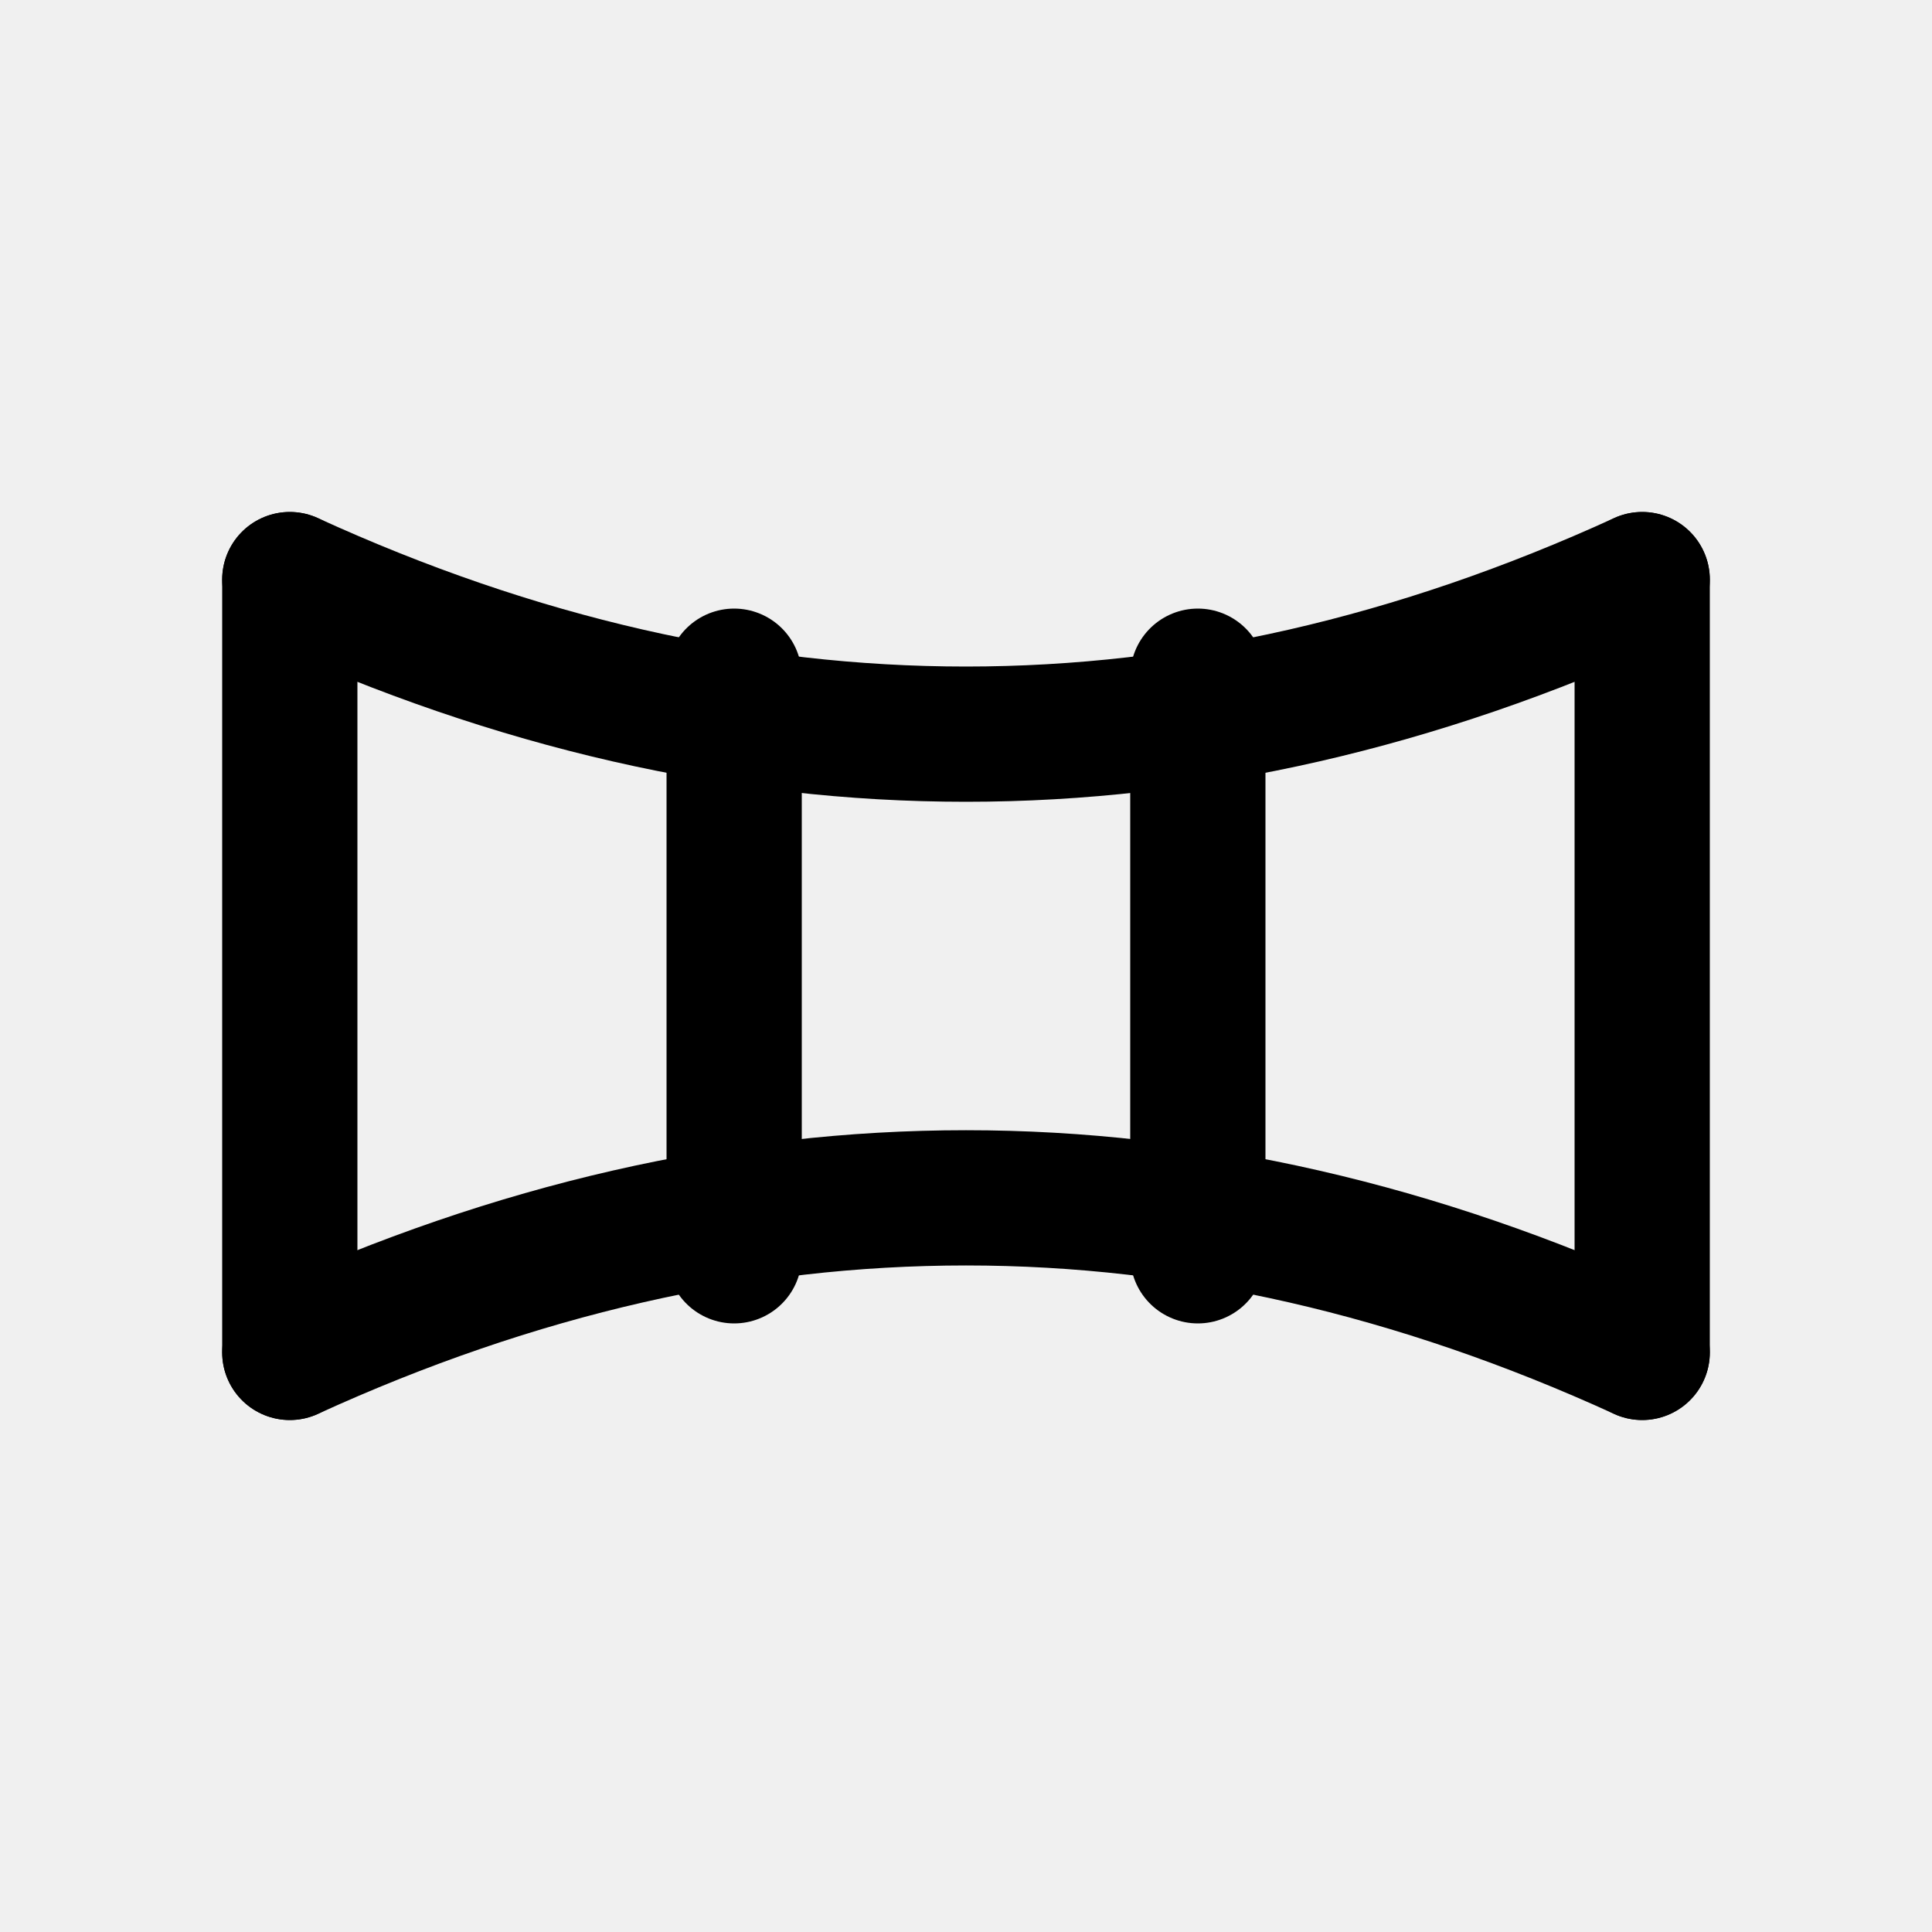
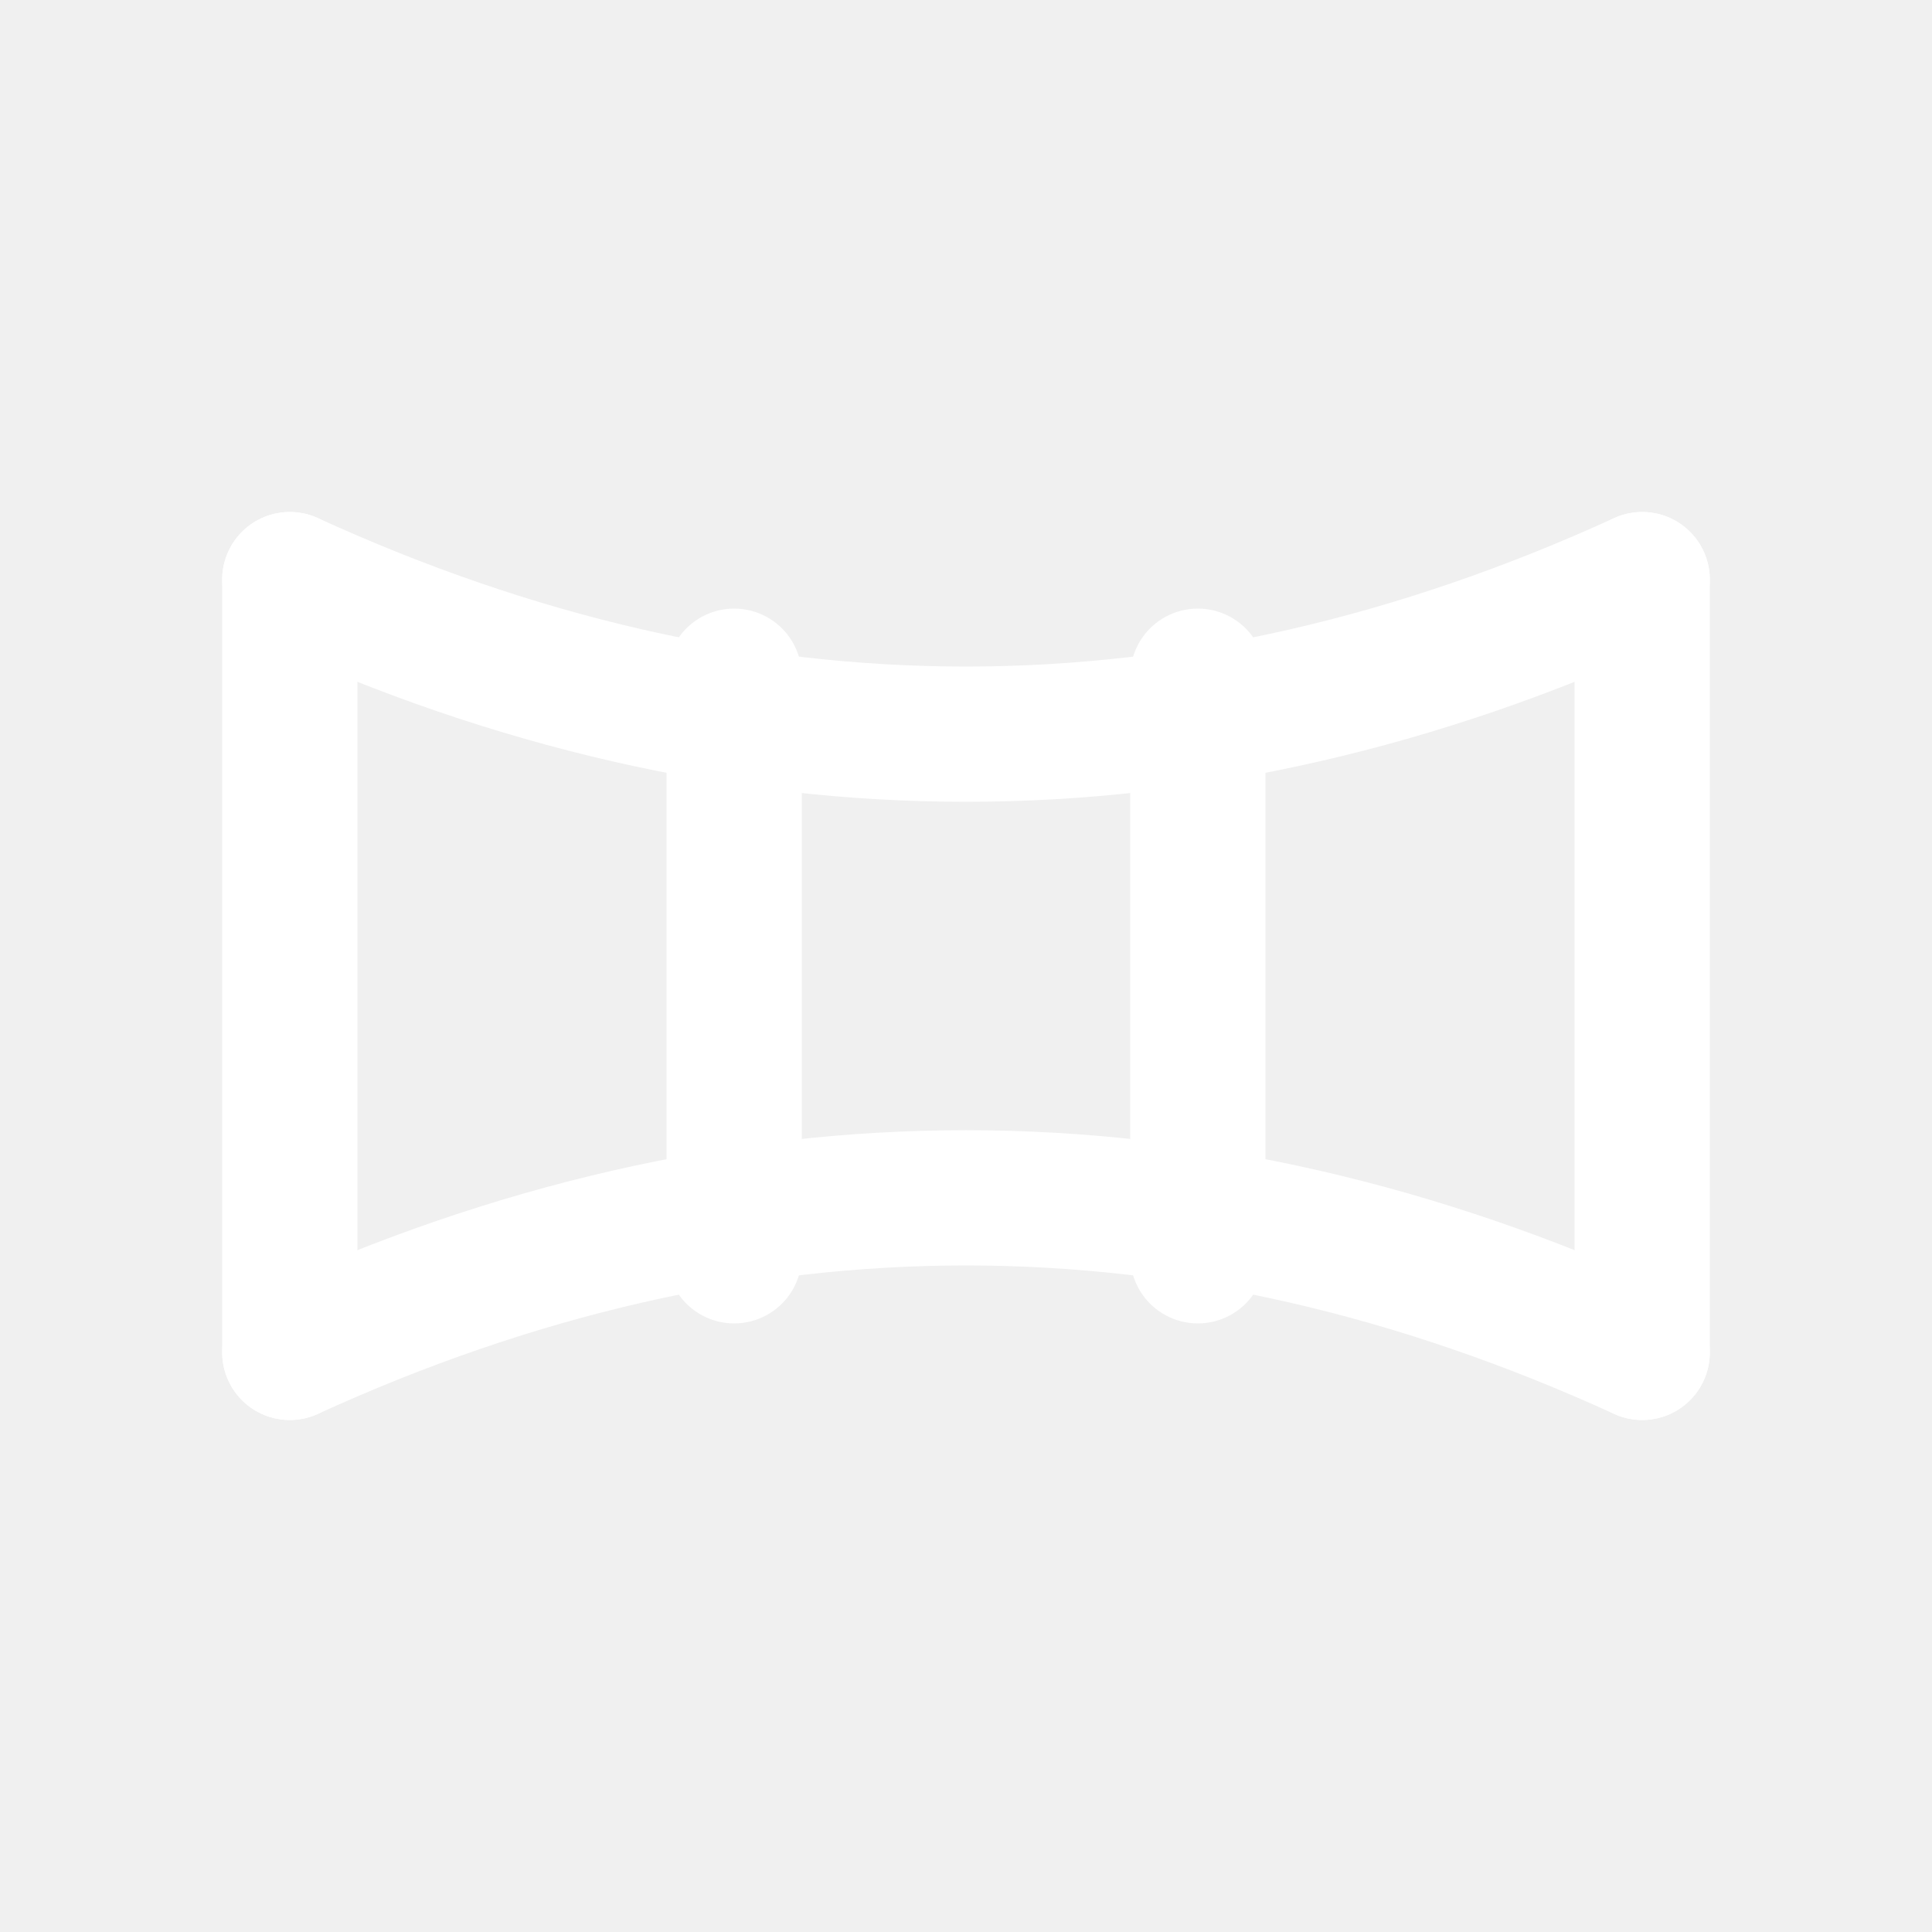
- <svg xmlns="http://www.w3.org/2000/svg" viewBox="0 0 200 200" fill="none" stroke="#000000" stroke-width="14" stroke-linecap="round" stroke-linejoin="round">
+ <svg xmlns="http://www.w3.org/2000/svg" viewBox="0 0 200 200" fill="none" stroke="#FFFFFF" stroke-width="14" stroke-linecap="round" stroke-linejoin="round">
  <path d="M30,60 Q100,92 170,60" />
  <path d="M30,140 Q100,108 170,140" />
  <line x1="30" y1="60" x2="30" y2="140" />
  <line x1="170" y1="60" x2="170" y2="140" />
  <line x1="76" y1="70" x2="76" y2="130" />
  <line x1="124" y1="70" x2="124" y2="130" />
</svg>
